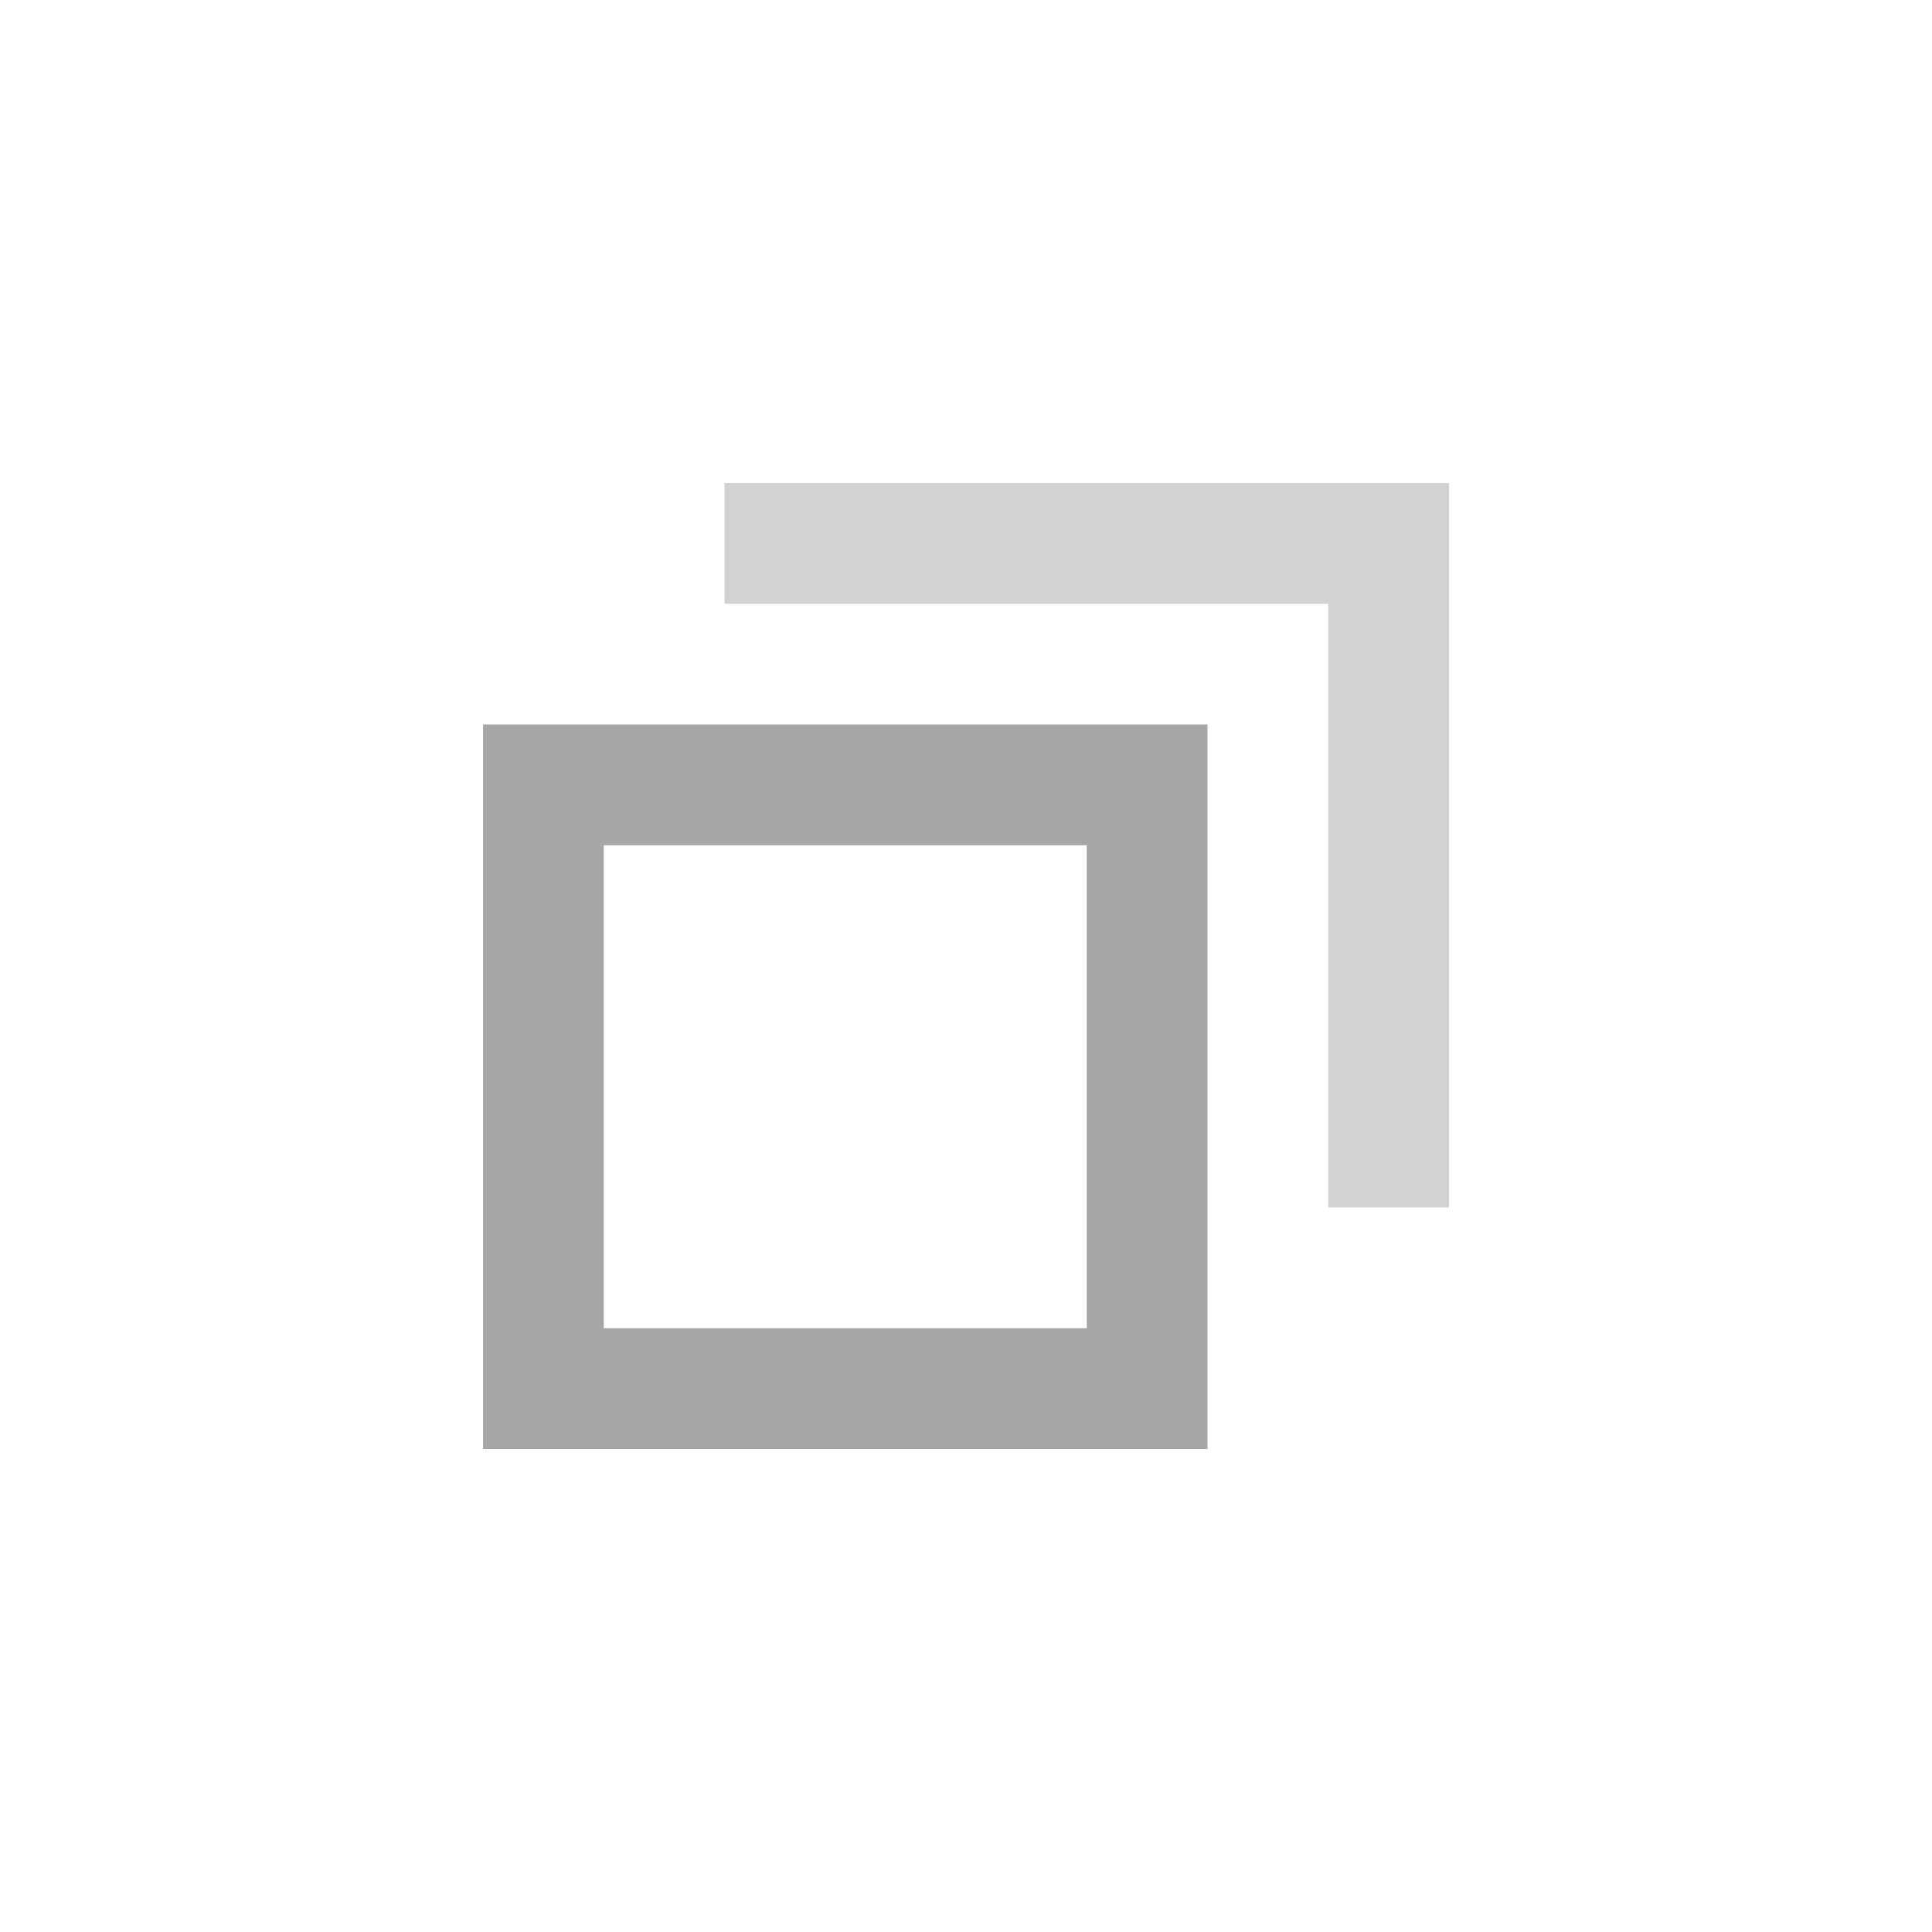
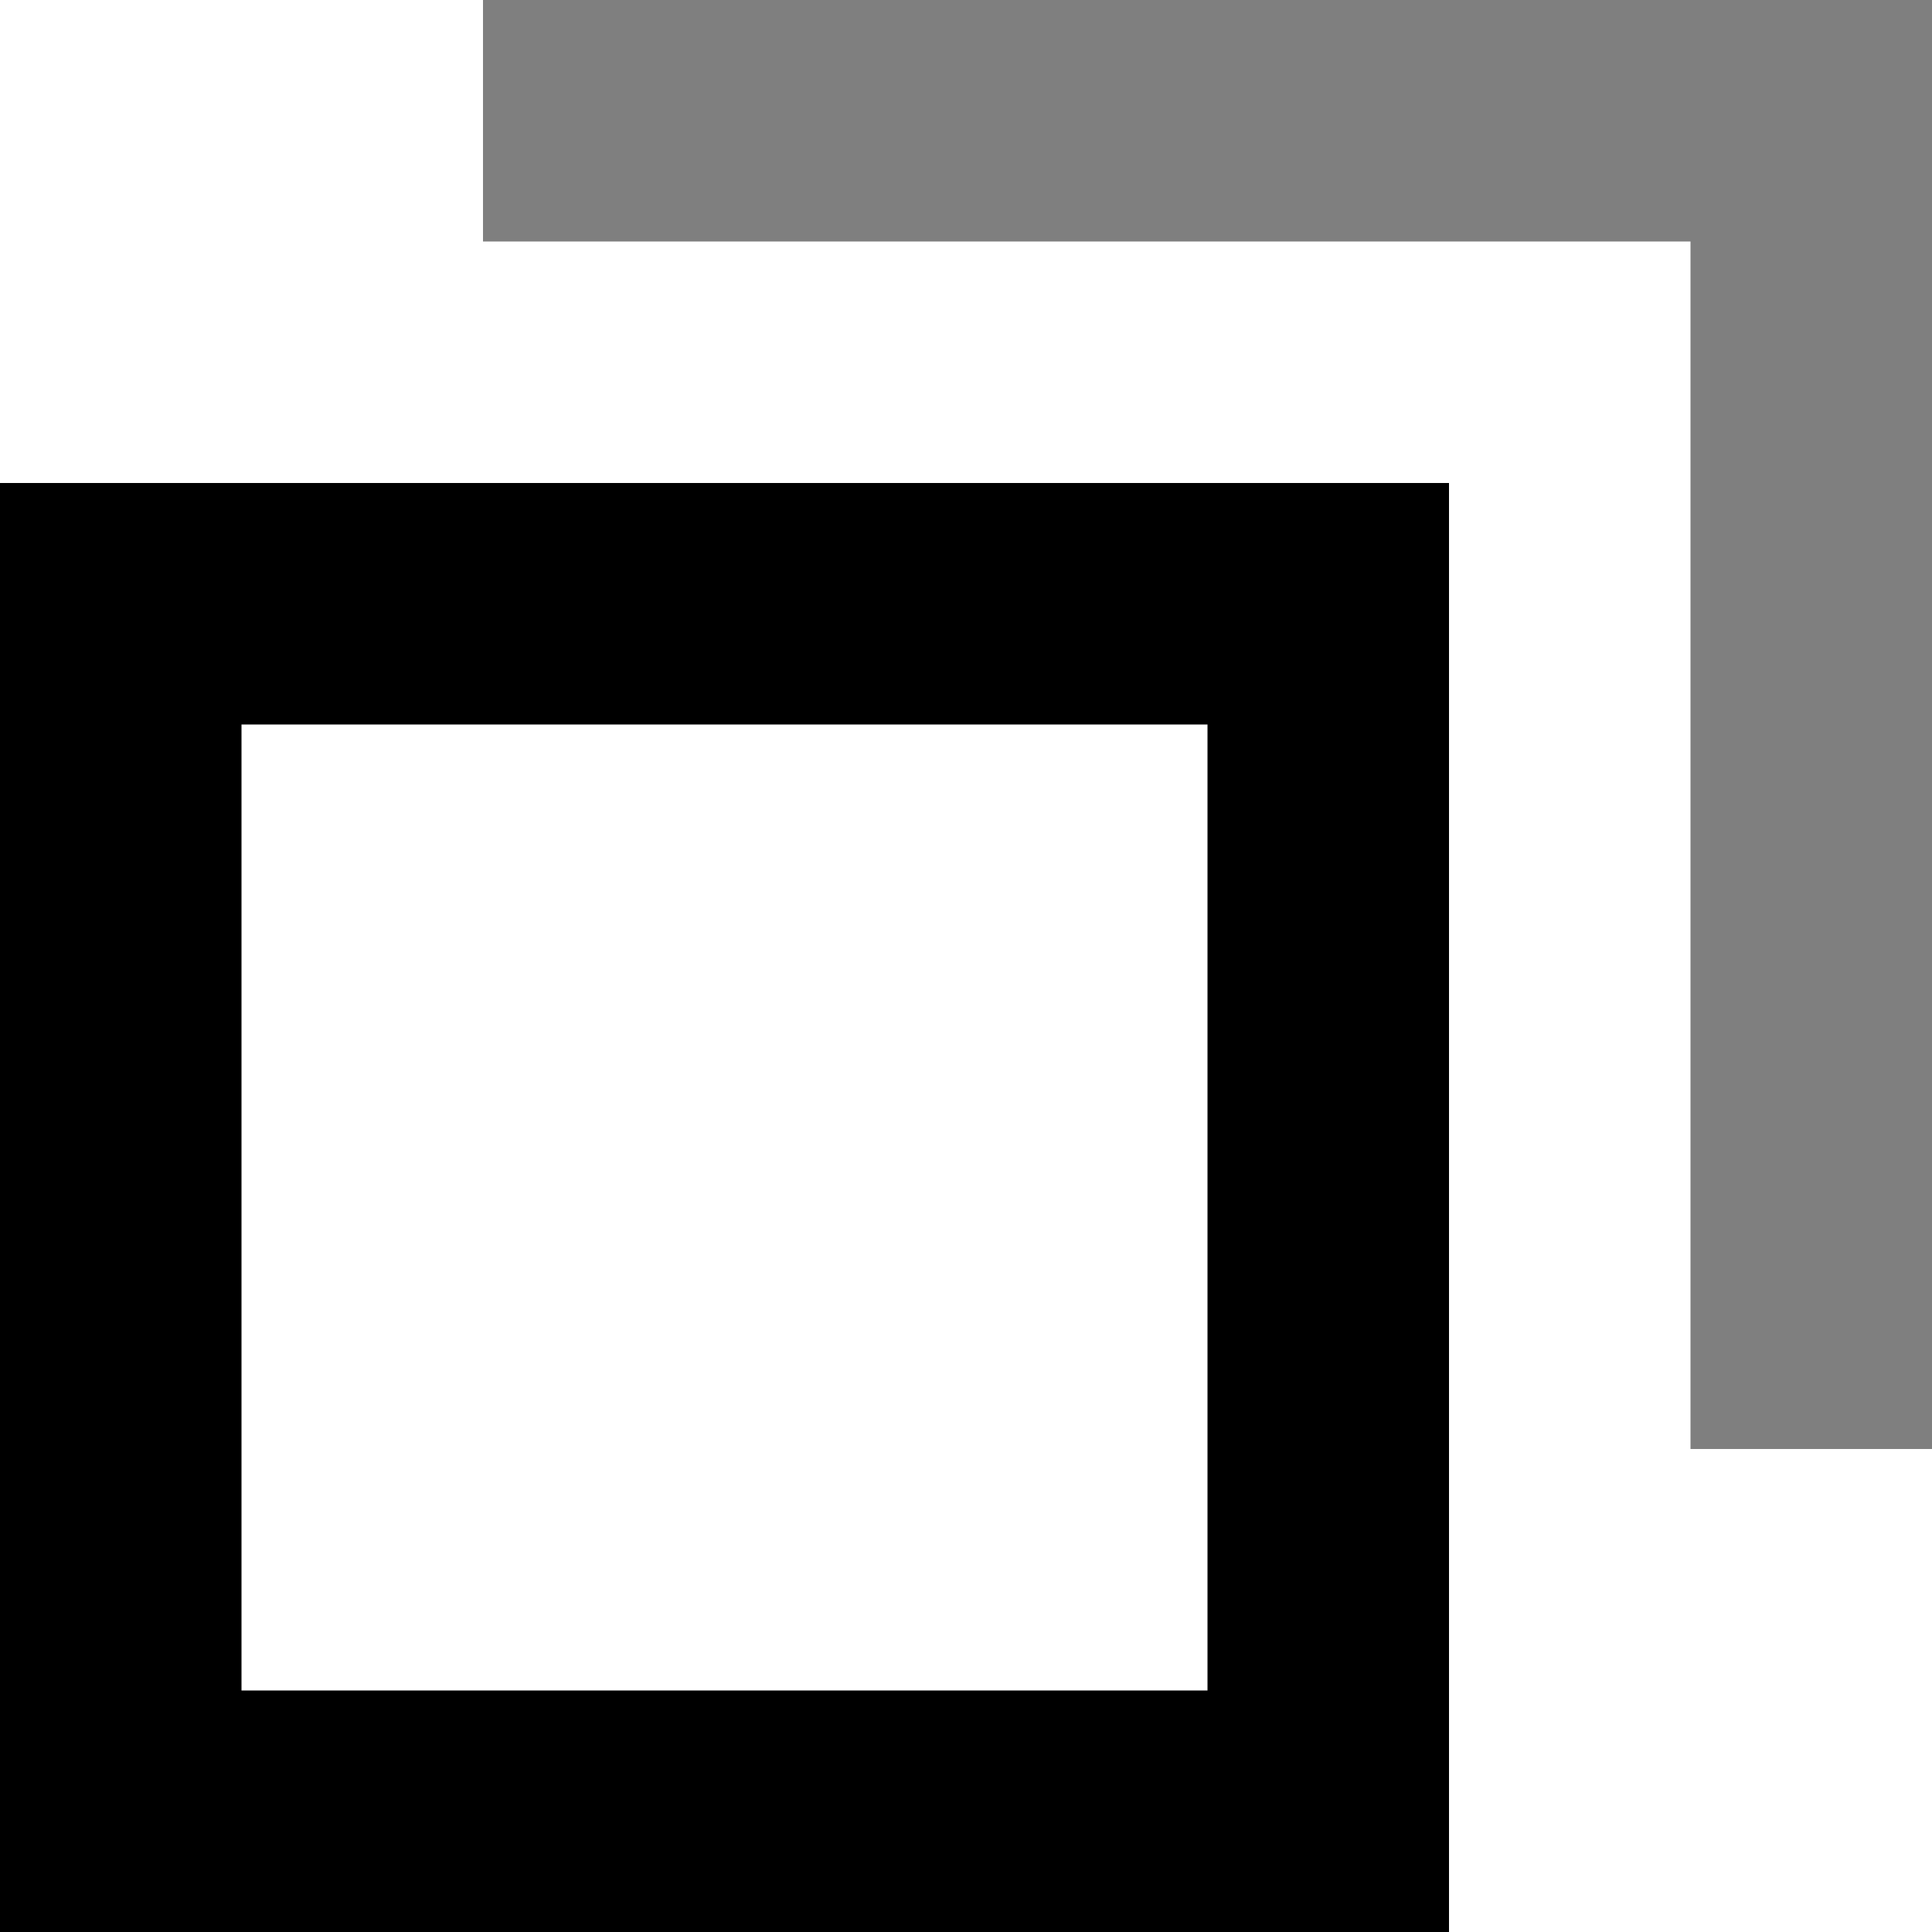
- <svg xmlns="http://www.w3.org/2000/svg" width="800" height="800" viewBox="0 0 800 800" fill="none">
-   <path d="M200 300V600H500V300H200ZM250 350H450V550H250V350Z" fill="#A6A6A6" />
-   <path opacity="0.5" d="M300 200V250H550V500H600V200H300Z" fill="#A6A6A6" />
+ <svg xmlns="http://www.w3.org/2000/svg" width="400" height="400" viewBox="0 0 400 400" fill="currentColor">
+   <path d="M0 100V400H300V100H0ZM50 150H250V350H50V150Z" fill="currentColor" />
+   <path opacity="0.5" d="M100 0V50H350V300H400V0H100Z" fill="currentColor" />
</svg>
